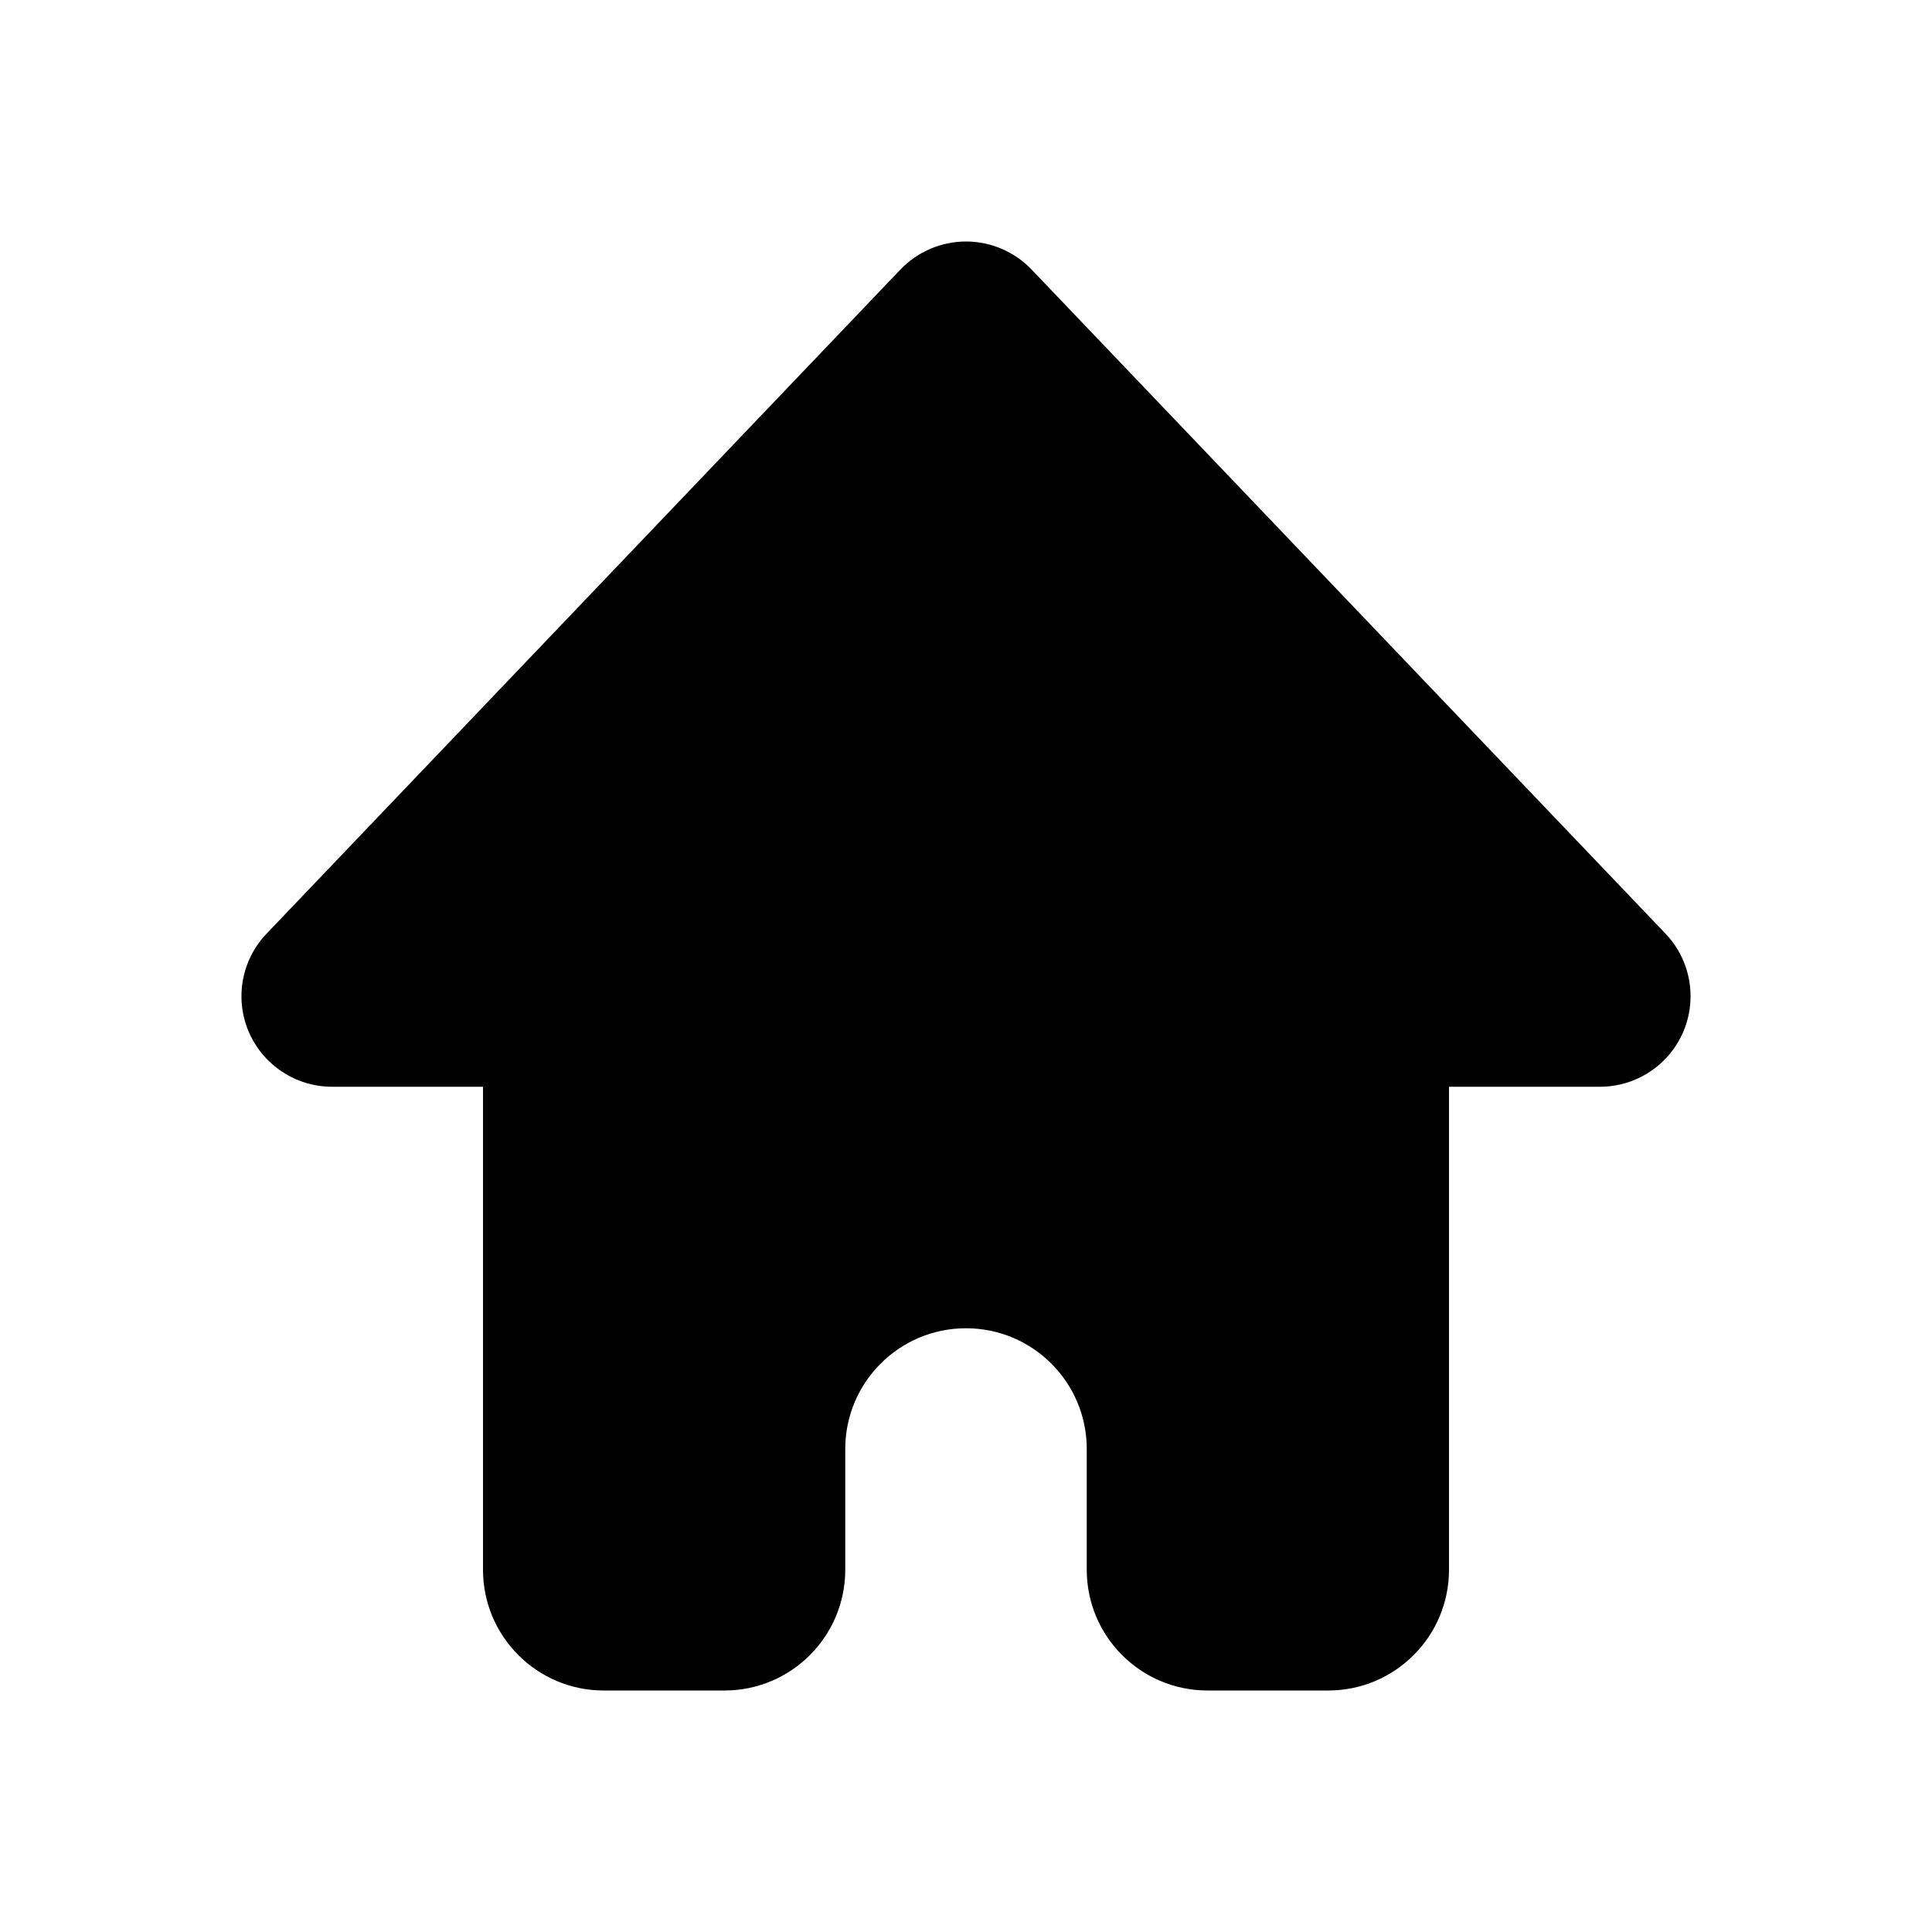
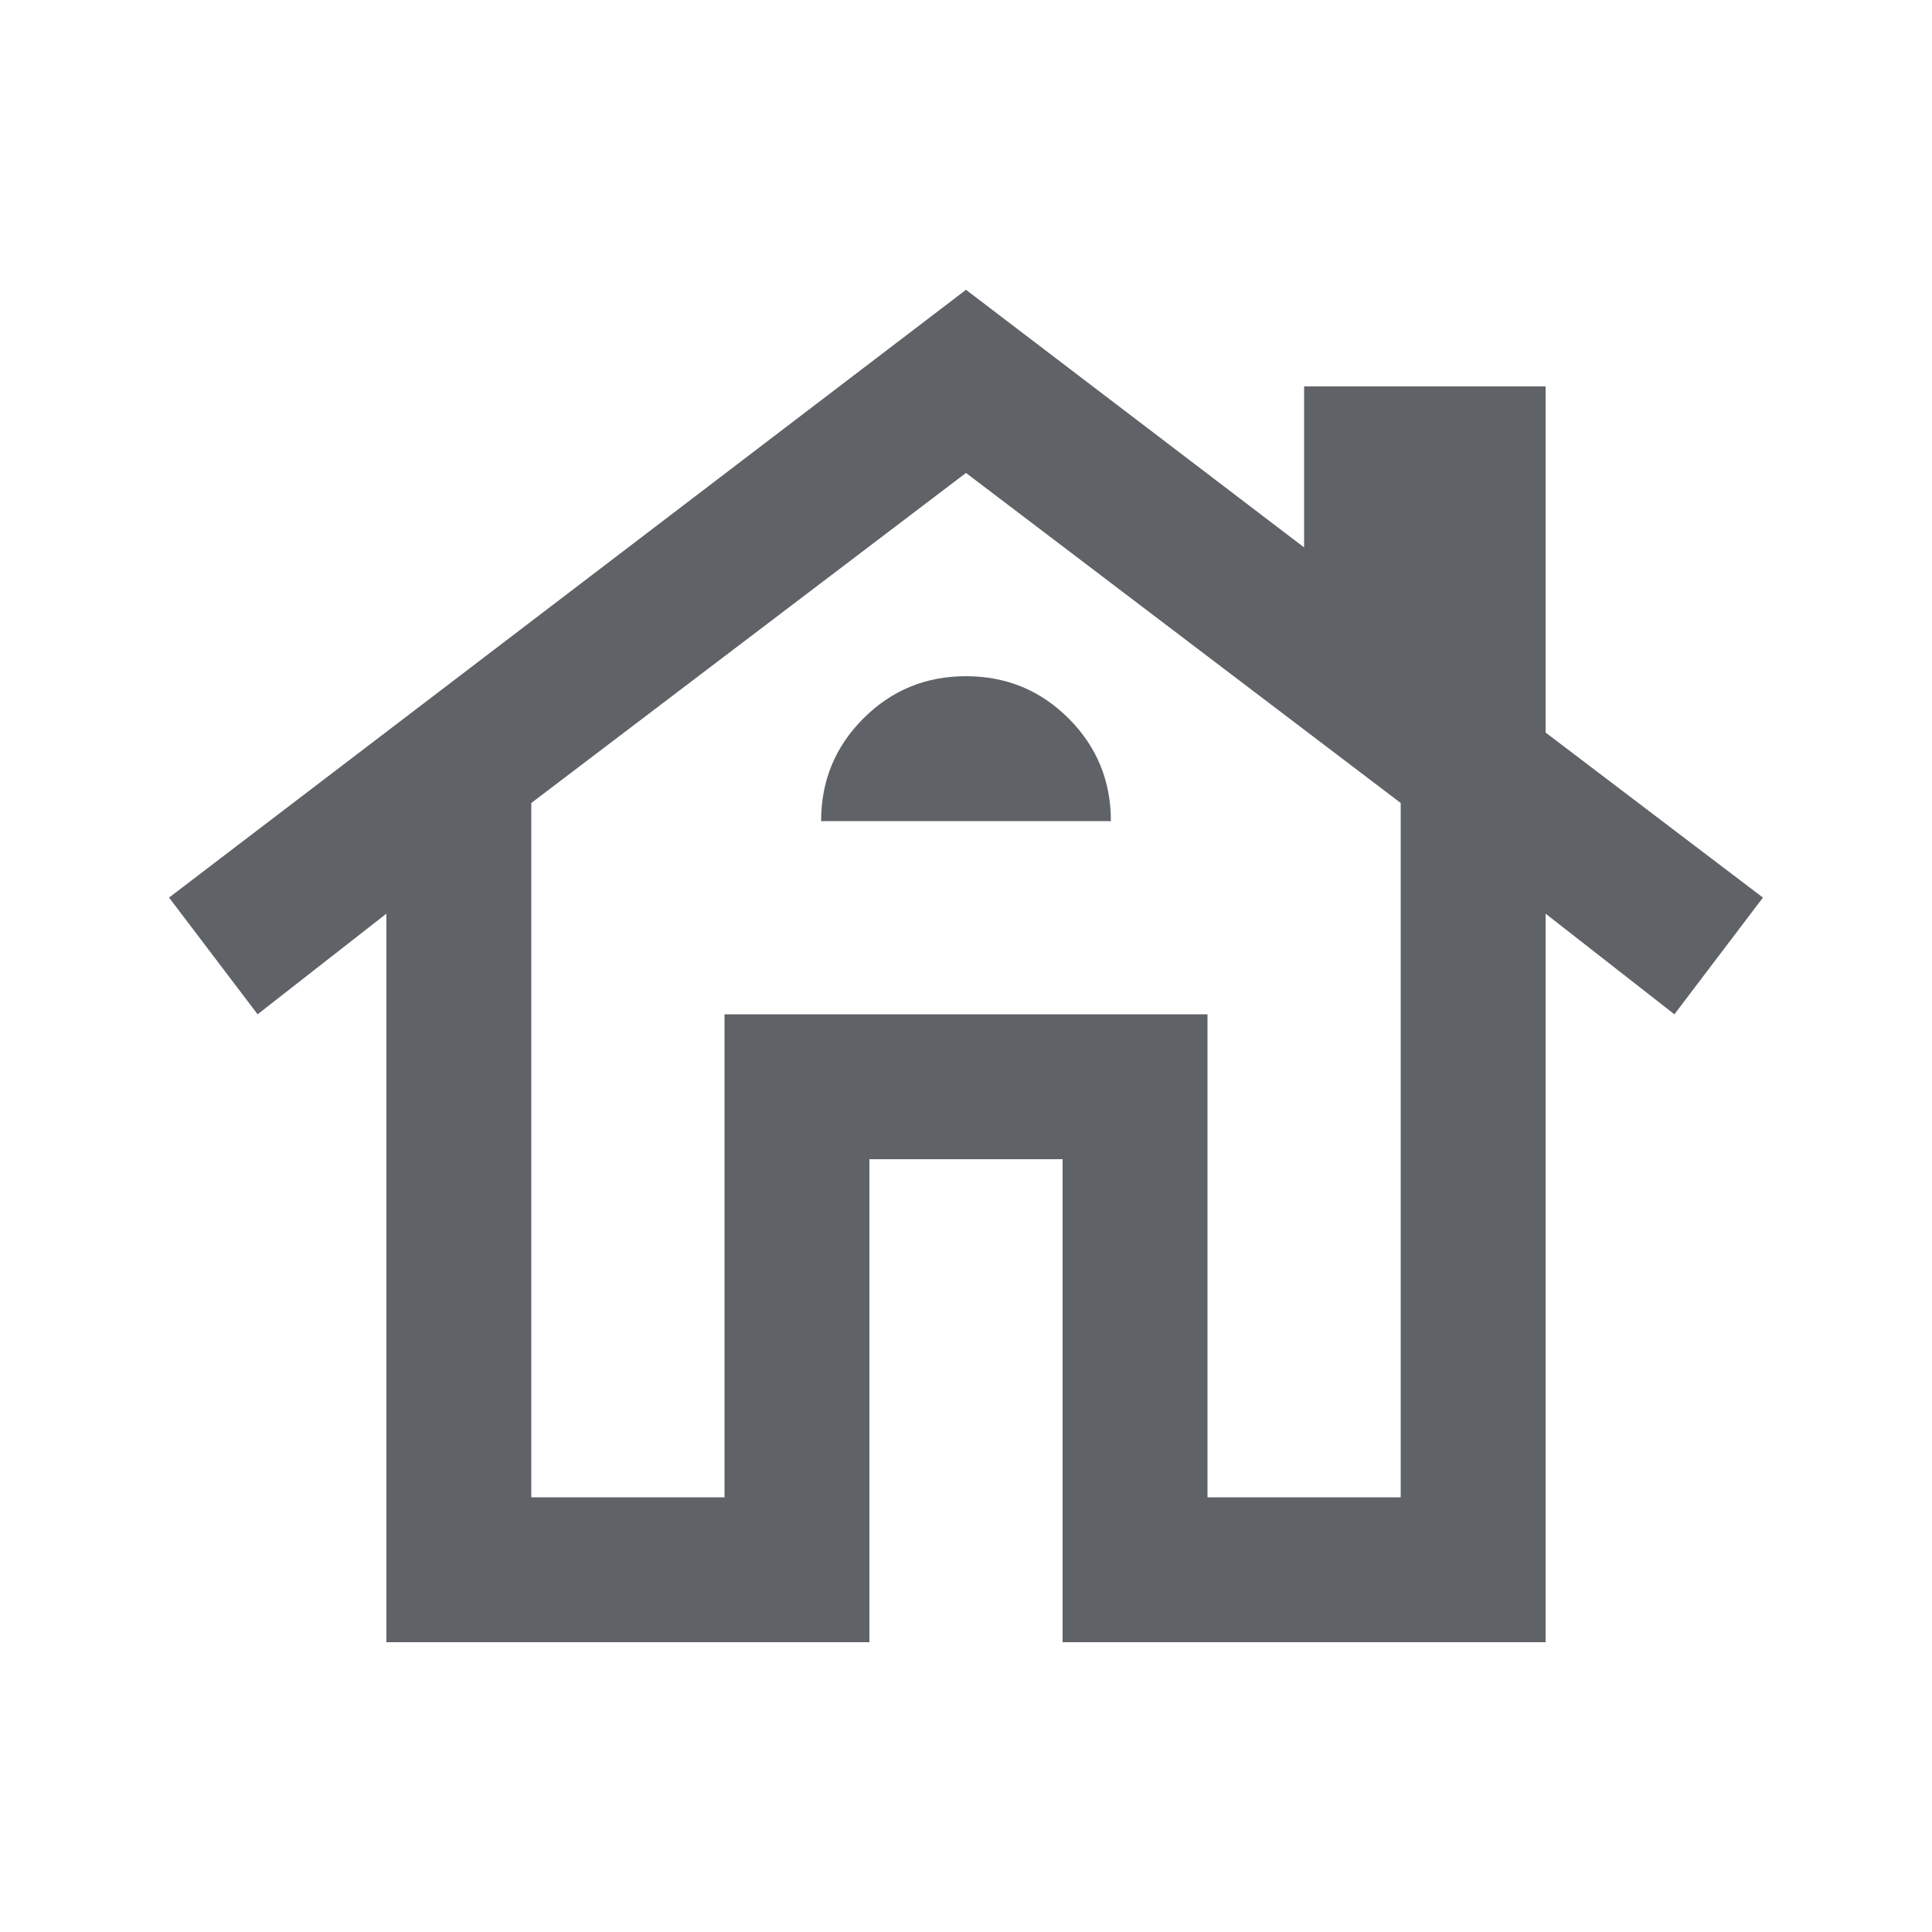
- <svg xmlns="http://www.w3.org/2000/svg" width="16" height="16" viewBox="0 0 16 16" fill="none">
-   <path d="M8.543 2.232C8.401 2.084 8.205 2 8 2C7.795 2 7.599 2.084 7.457 2.232L2.208 7.732C2 7.949 1.942 8.269 2.06 8.545C2.179 8.821 2.45 9 2.75 9H4V13C4 13.552 4.448 14 5 14H6C6.552 14 7 13.552 7 13V12C7 11.448 7.448 11 8 11C8.552 11 9 11.448 9 12V13C9 13.552 9.448 14 10 14H11C11.552 14 12 13.552 12 13V9H13.25C13.55 9 13.822 8.821 13.94 8.545C14.058 8.269 14 7.949 13.793 7.732L8.543 2.232Z" fill="currentColor" />
+ <svg xmlns="http://www.w3.org/2000/svg" height="20px" viewBox="0 -960 960 960" width="20px" fill="#5f6368">
+   <path d="M192-144v-362l-64 50-44-58 396-302 168 128v-80h120v172l108 82-44 58-64-50v362H528v-240h-96v240H192Zm72-72h96v-240h240v240h96v-345L480-725 264-561v345Zm144-336h144q0-30-21-51t-51-21q-30 0-51 21t-21 51Zm-48 336v-240h240v240-240H360v240Z" />
</svg>
